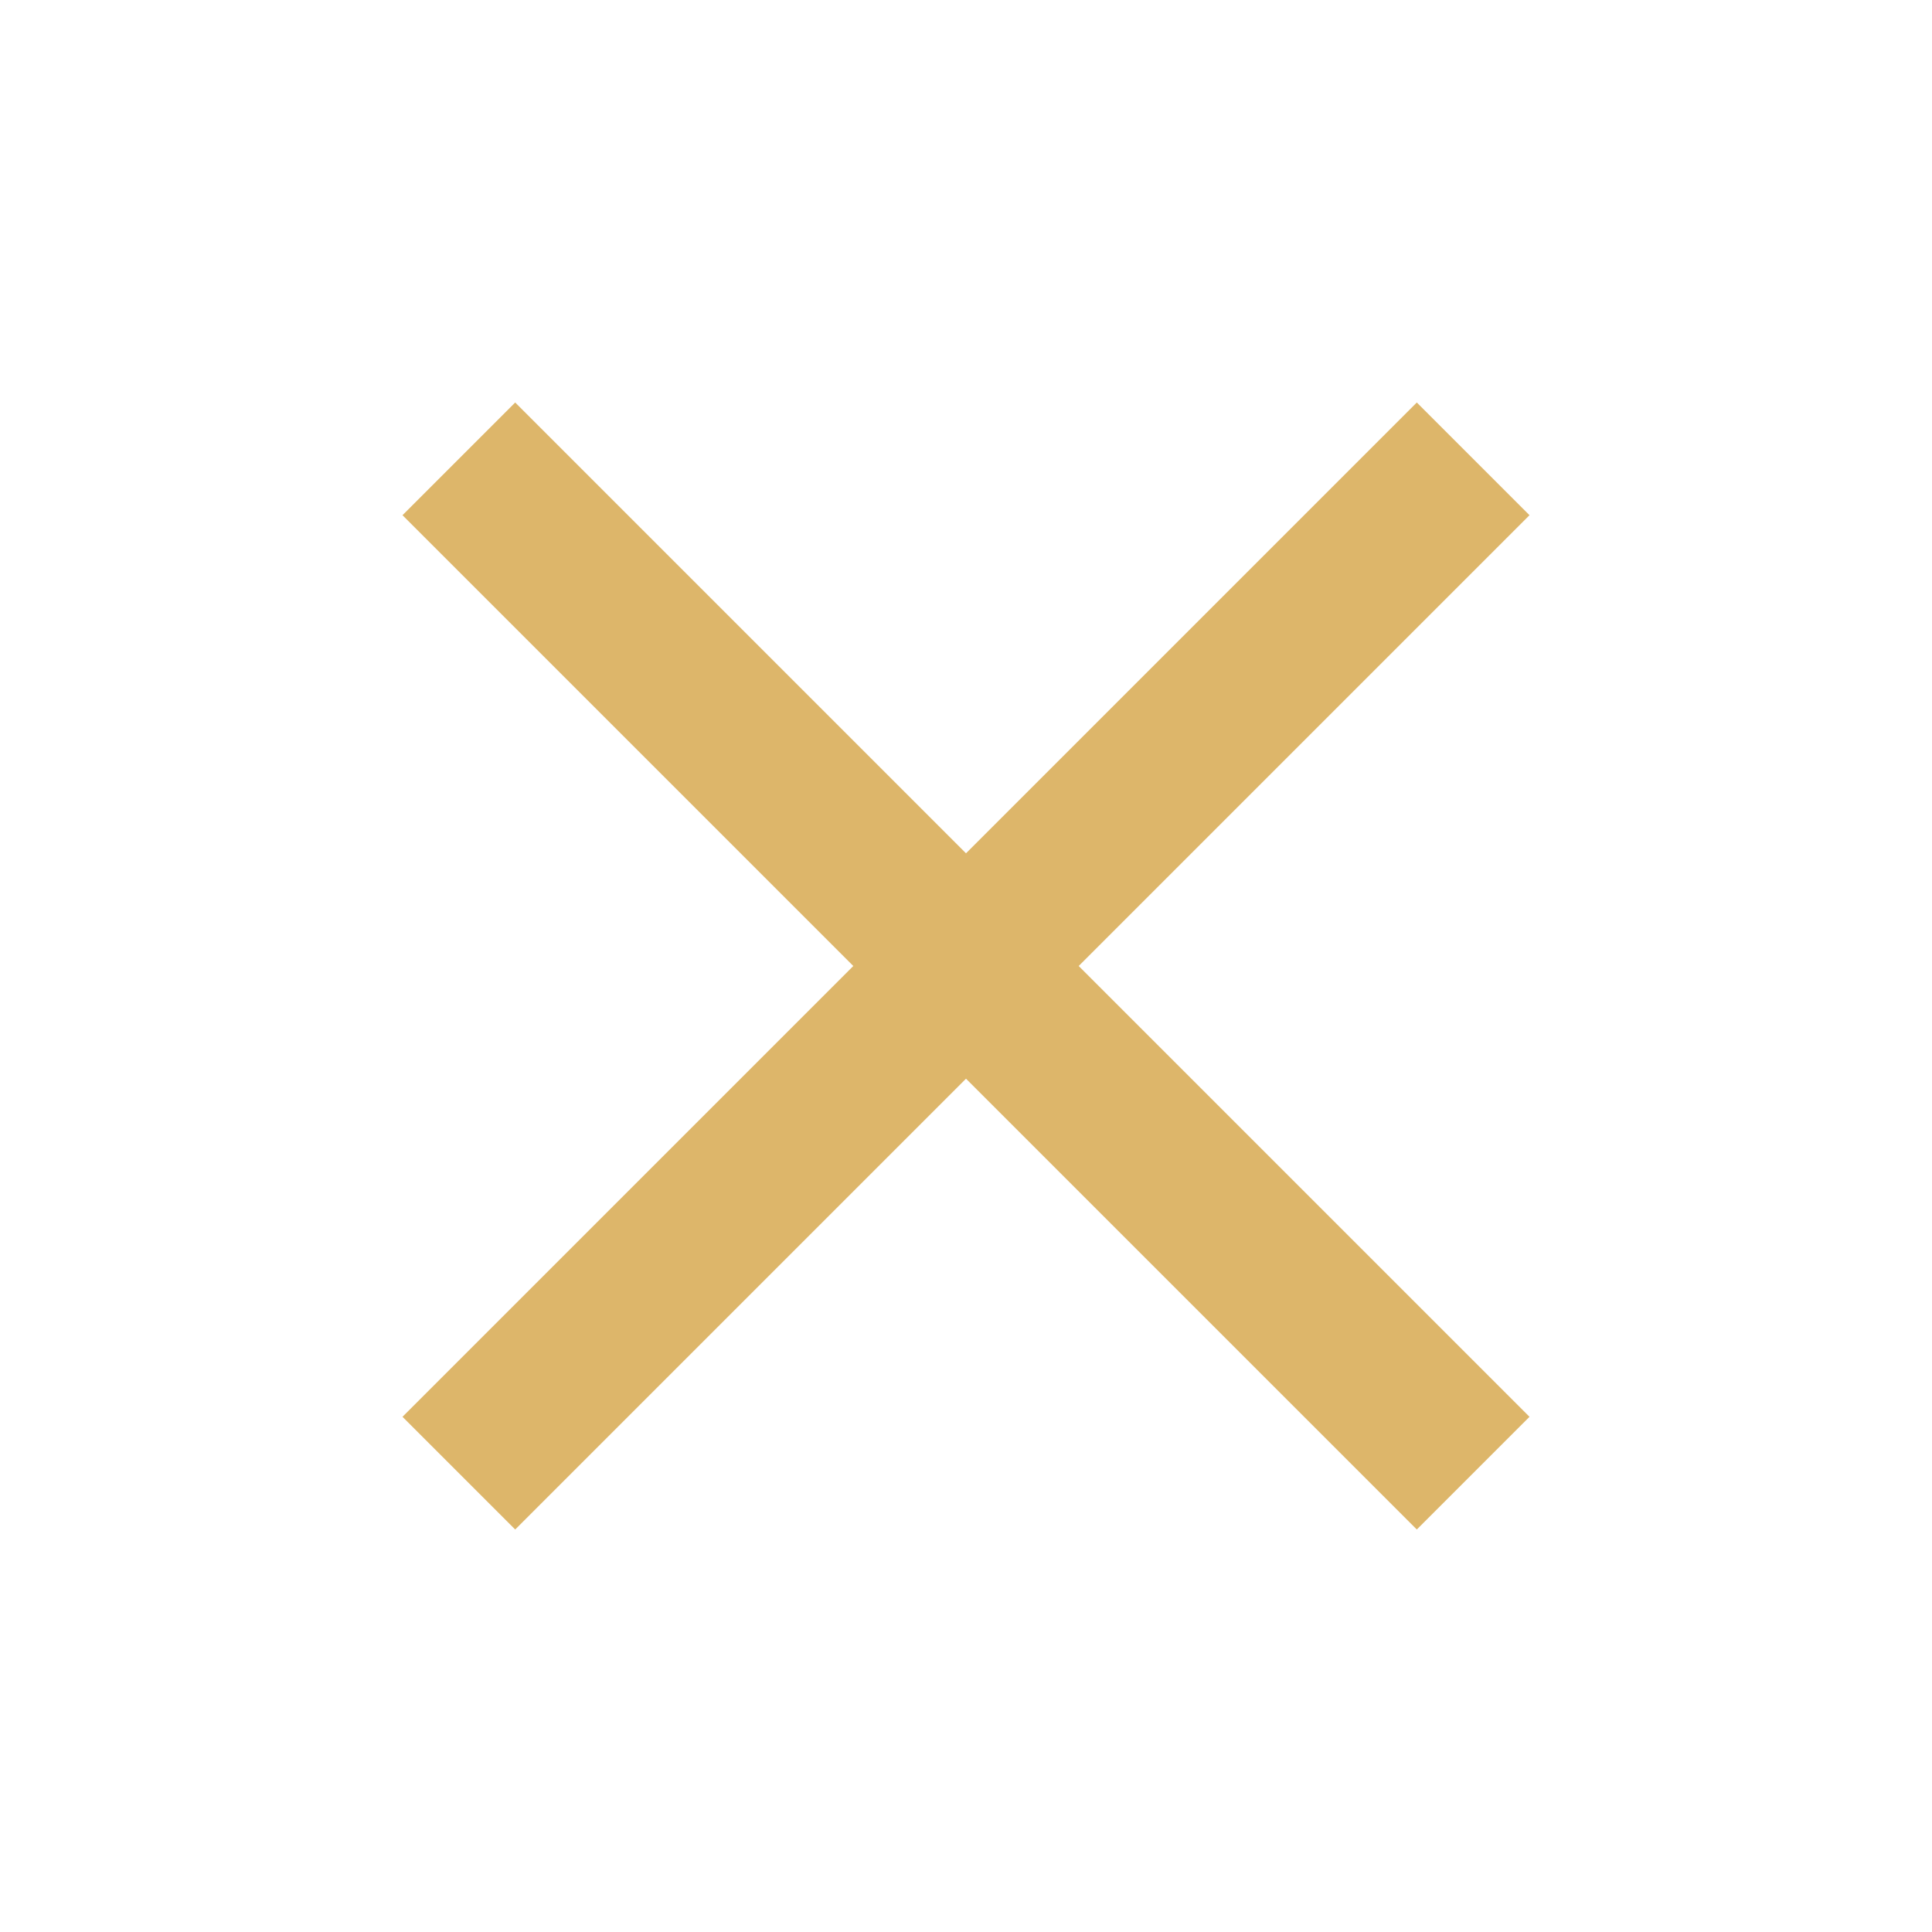
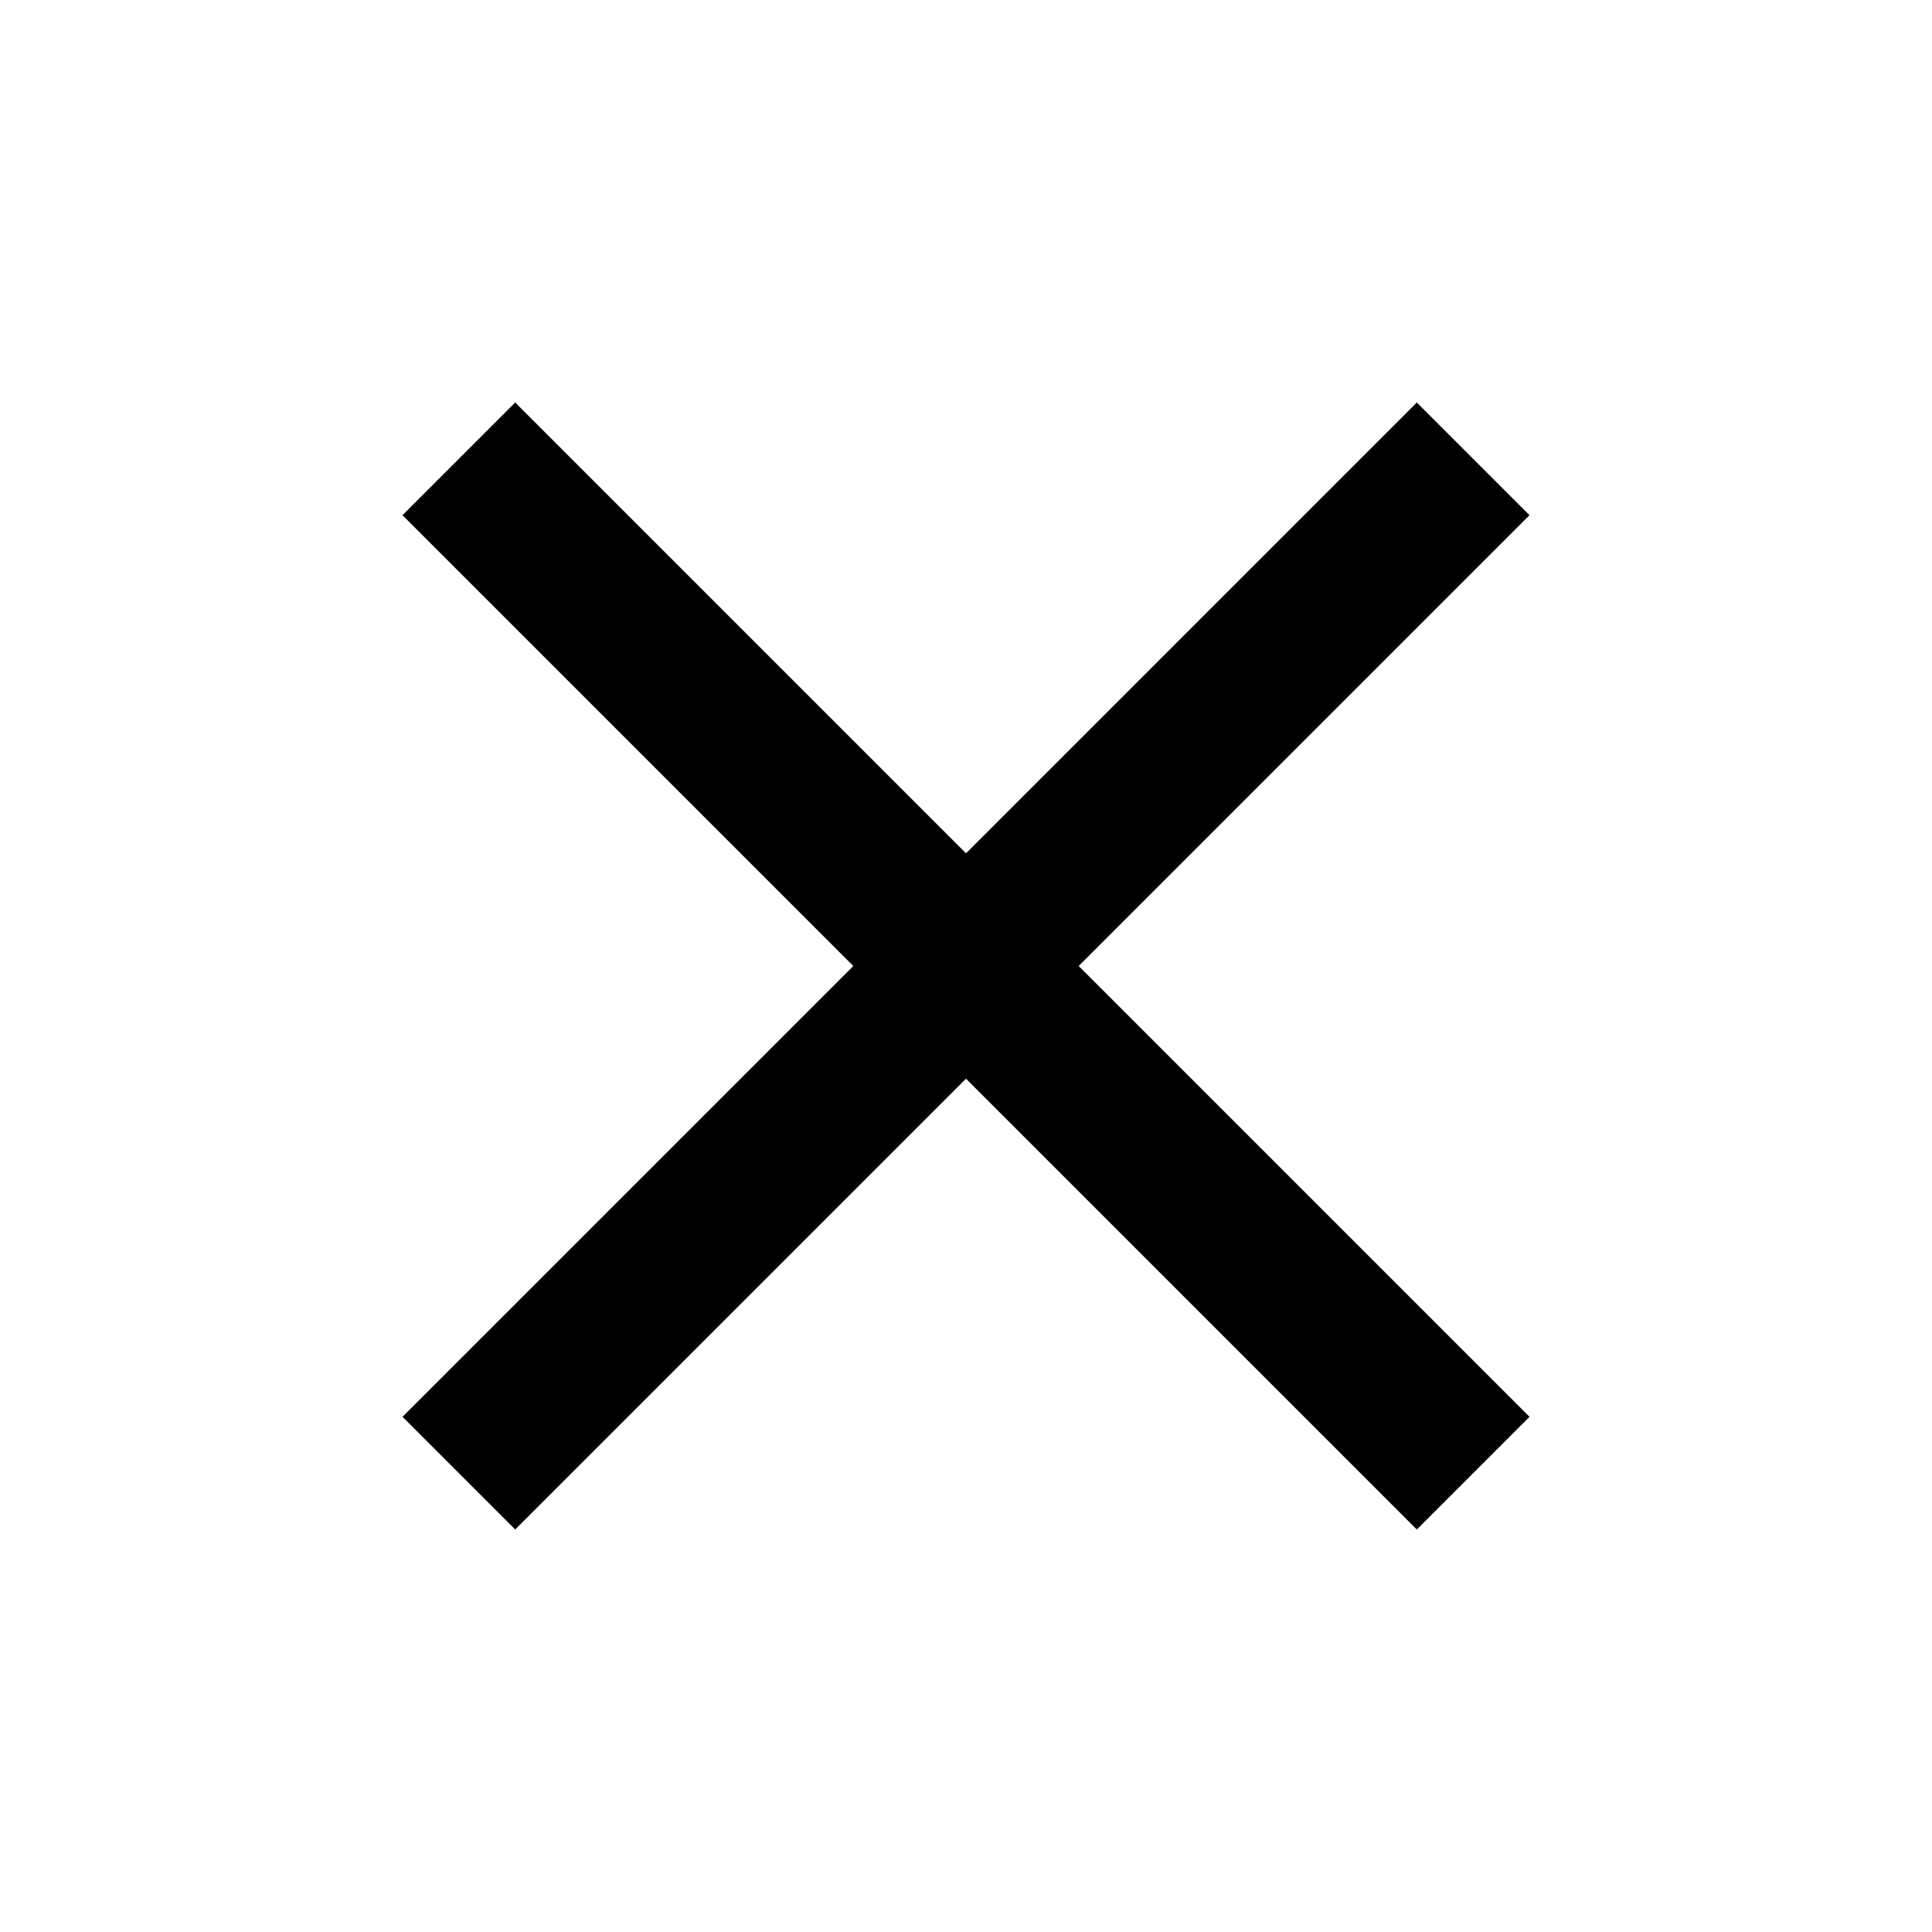
<svg xmlns="http://www.w3.org/2000/svg" width="24" height="24" viewBox="0 0 24 24" fill="none">
  <g id="close">
-     <path id="Vector" d="M6.4 19L5 17.6L10.6 12L5 6.4L6.4 5L12 10.6L17.6 5L19 6.4L13.4 12L19 17.6L17.6 19L12 13.4L6.4 19Z" fill="#DDB66A" />
+     <path id="Vector" d="M6.4 19L5 17.6L10.6 12L5 6.4L6.4 5L12 10.6L17.6 5L19 6.4L13.4 12L19 17.6L17.6 19L12 13.4L6.4 19Z" fill="currentColor" />
  </g>
</svg>
